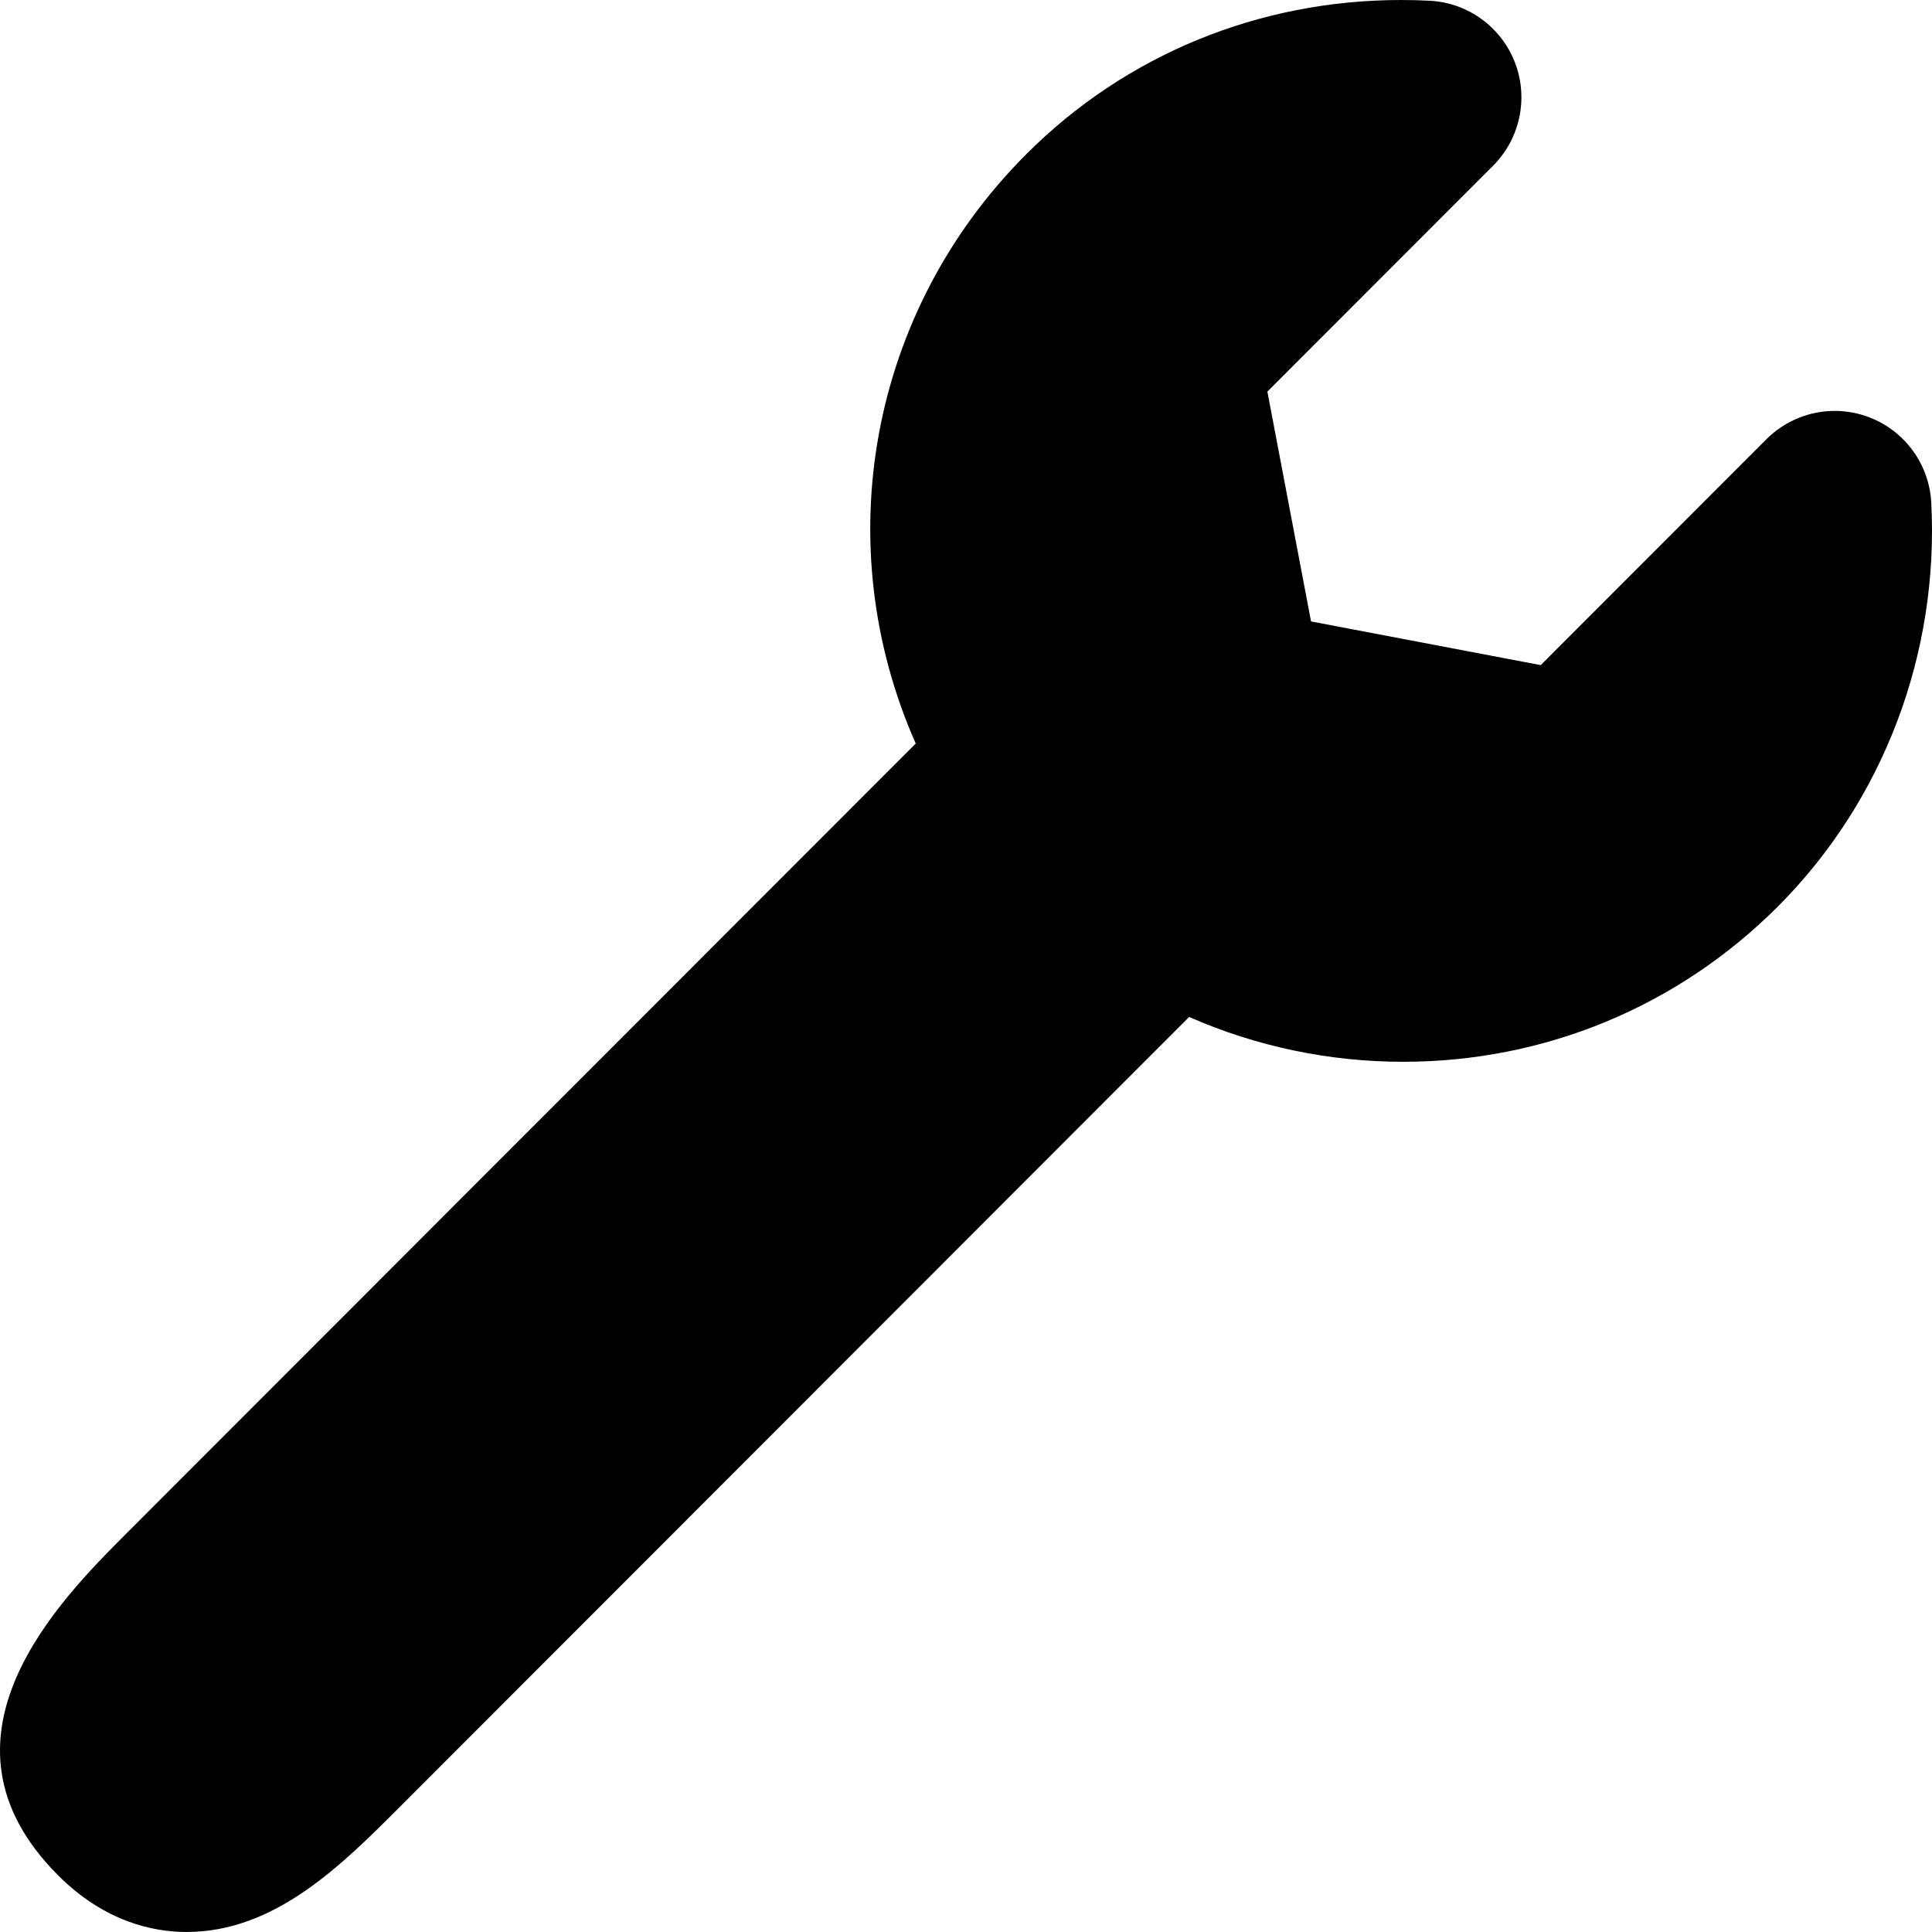
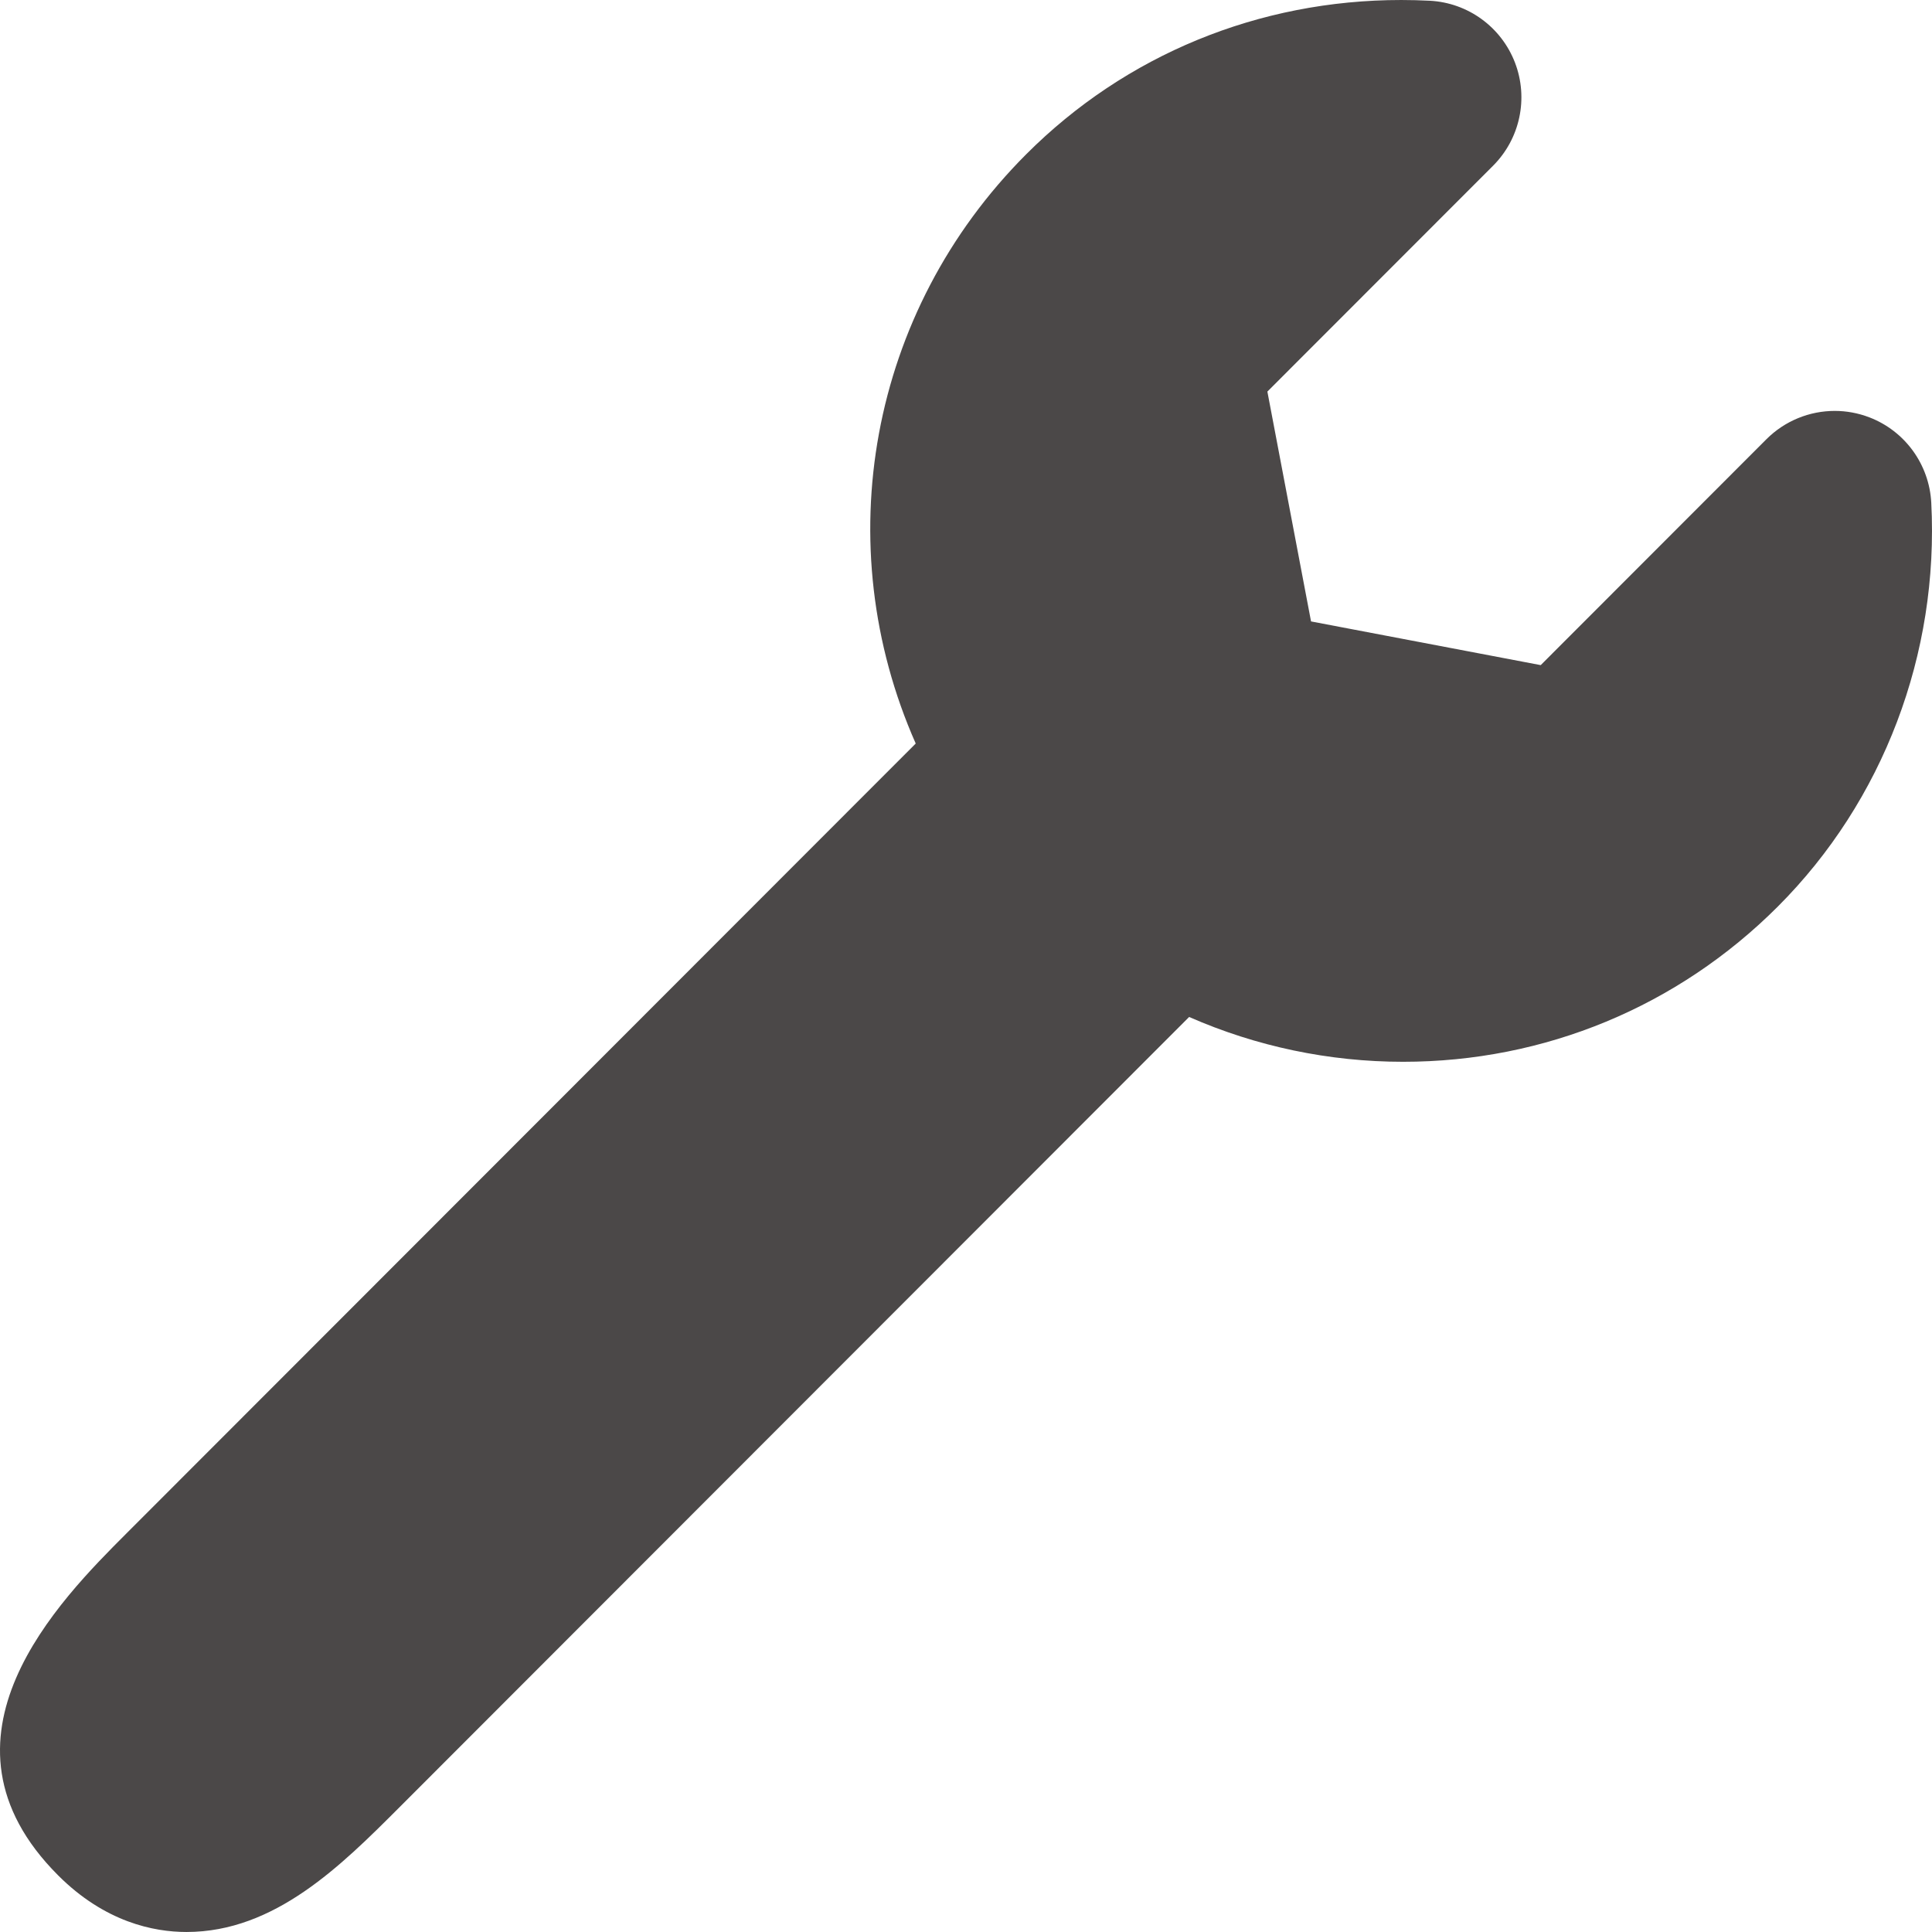
<svg xmlns="http://www.w3.org/2000/svg" xmlns:ns1="http://vectornator.io" height="100%" style="fill-rule:evenodd;clip-rule:evenodd;stroke-linecap:round;stroke-linejoin:round;" xml:space="preserve" width="100%" version="1.1" viewBox="0 0 512.006 512.006">
  <defs />
  <g id="Untitled" ns1:layerName="Untitled">
-     <path d="M49.424+499.169C40.327+499.169+31.922+495.389+24.464+487.922C-2.689+460.743+24.549+433.488+42.572+415.448L258.167+199.683C232.243+150.232+241.015+89.978+281.019+49.94C304.938+26.013+337.006+12.829+371.31+12.829C373.64+12.829+375.944+12.889+378.248+13.008L393.838+27.617L322.021+99.502L336.494+175.662L412.569+190.135L484.403+118.233L499.012+133.858C500.915+170.304+487.466+205.768+462.105+231.147C438.007+255.271+405.947+268.557+371.839+268.557C351.069+268.557+330.751+263.556+312.481+254.016L96.894+469.797C82.465+484.235+67.54+499.169+49.424+499.169Z" opacity="1" fill="#000000" />
-     <path d="M495.41+110.603C492.423+109.46+489.317+108.896+486.237+108.896C479.564+108.896+473.019+111.507+468.121+116.405L408.311+176.266L347.443+164.686L335.872+103.775L395.691+43.914C402.842+36.755+405.112+26.054+401.494+16.607C397.867+7.161+389.027+0.726+378.923+0.197C376.397+0.069+373.871+0.001+371.345+0.001L371.345+0.001C333.594+0.001+298.3+14.516+271.966+40.876C230.238+82.638+219.384+144.394+242.68+197.045L75.536+364.316L33.509+406.377C15.879+424.024-20.814+460.743+15.401+496.992C27.8+509.399+40.745+512.002+49.423+512.002C72.838+512.002+90.426+494.398+105.948+478.867L315.134+269.51C332.917+277.318+352.203+281.388+371.847+281.388C409.368+281.388+444.645+266.77+471.166+240.232C499.087+212.294+513.901+173.279+511.81+133.198C511.273+123.088+504.856+114.23+495.41+110.603ZM453.05+222.108C430.607+244.568+401.236+255.763+371.838+255.763C350.471+255.763+329.095+249.849+310.355+238.048C230.398+318.074+125.062+423.486+87.831+460.742C75.022+473.559+62.222+486.376+49.414+486.376C44.115+486.376+38.807+484.174+33.499+478.867C15.391+460.742+33.499+442.626+51.607+424.501C88.838+387.244+194.165+281.832+274.131+201.807C246.125+157.254+251.304+97.794+290.063+59.002C312.514+36.534+341.903+25.637+371.334+25.637C373.416+25.637+375.49+25.688+377.572+25.799L308.18+95.243L325.537+186.609L416.835+203.983L486.228+134.53C487.875+166.027+477.089+198.044+453.05+222.108Z" opacity="1" fill="#000000" />
+     <path d="M49.424+499.169C40.327+499.169+31.922+495.389+24.464+487.922C-2.689+460.743+24.549+433.488+42.572+415.448L258.167+199.683C232.243+150.232+241.015+89.978+281.019+49.94C304.938+26.013+337.006+12.829+371.31+12.829C373.64+12.829+375.944+12.889+378.248+13.008L393.838+27.617L322.021+99.502L336.494+175.662L412.569+190.135L484.403+118.233L499.012+133.858C500.915+170.304+487.466+205.768+462.105+231.147C438.007+255.271+405.947+268.557+371.839+268.557C351.069+268.557+330.751+263.556+312.481+254.016L96.894+469.797C82.465+484.235+67.54+499.169+49.424+499.169Z" opacity="1" fill="#4b4848" />
+     <path d="M495.41+110.603C492.423+109.46+489.317+108.896+486.237+108.896C479.564+108.896+473.019+111.507+468.121+116.405L408.311+176.266L347.443+164.686L335.872+103.775L395.691+43.914C402.842+36.755+405.112+26.054+401.494+16.607C397.867+7.161+389.027+0.726+378.923+0.197C376.397+0.069+373.871+0.001+371.345+0.001L371.345+0.001C333.594+0.001+298.3+14.516+271.966+40.876C230.238+82.638+219.384+144.394+242.68+197.045L75.536+364.316L33.509+406.377C15.879+424.024-20.814+460.743+15.401+496.992C27.8+509.399+40.745+512.002+49.423+512.002C72.838+512.002+90.426+494.398+105.948+478.867L315.134+269.51C332.917+277.318+352.203+281.388+371.847+281.388C409.368+281.388+444.645+266.77+471.166+240.232C499.087+212.294+513.901+173.279+511.81+133.198C511.273+123.088+504.856+114.23+495.41+110.603ZM453.05+222.108C430.607+244.568+401.236+255.763+371.838+255.763C350.471+255.763+329.095+249.849+310.355+238.048C230.398+318.074+125.062+423.486+87.831+460.742C75.022+473.559+62.222+486.376+49.414+486.376C44.115+486.376+38.807+484.174+33.499+478.867C15.391+460.742+33.499+442.626+51.607+424.501C88.838+387.244+194.165+281.832+274.131+201.807C246.125+157.254+251.304+97.794+290.063+59.002C312.514+36.534+341.903+25.637+371.334+25.637C373.416+25.637+375.49+25.688+377.572+25.799L308.18+95.243L325.537+186.609L416.835+203.983L486.228+134.53C487.875+166.027+477.089+198.044+453.05+222.108Z" opacity="1" fill="#4b4848" />
  </g>
</svg>
